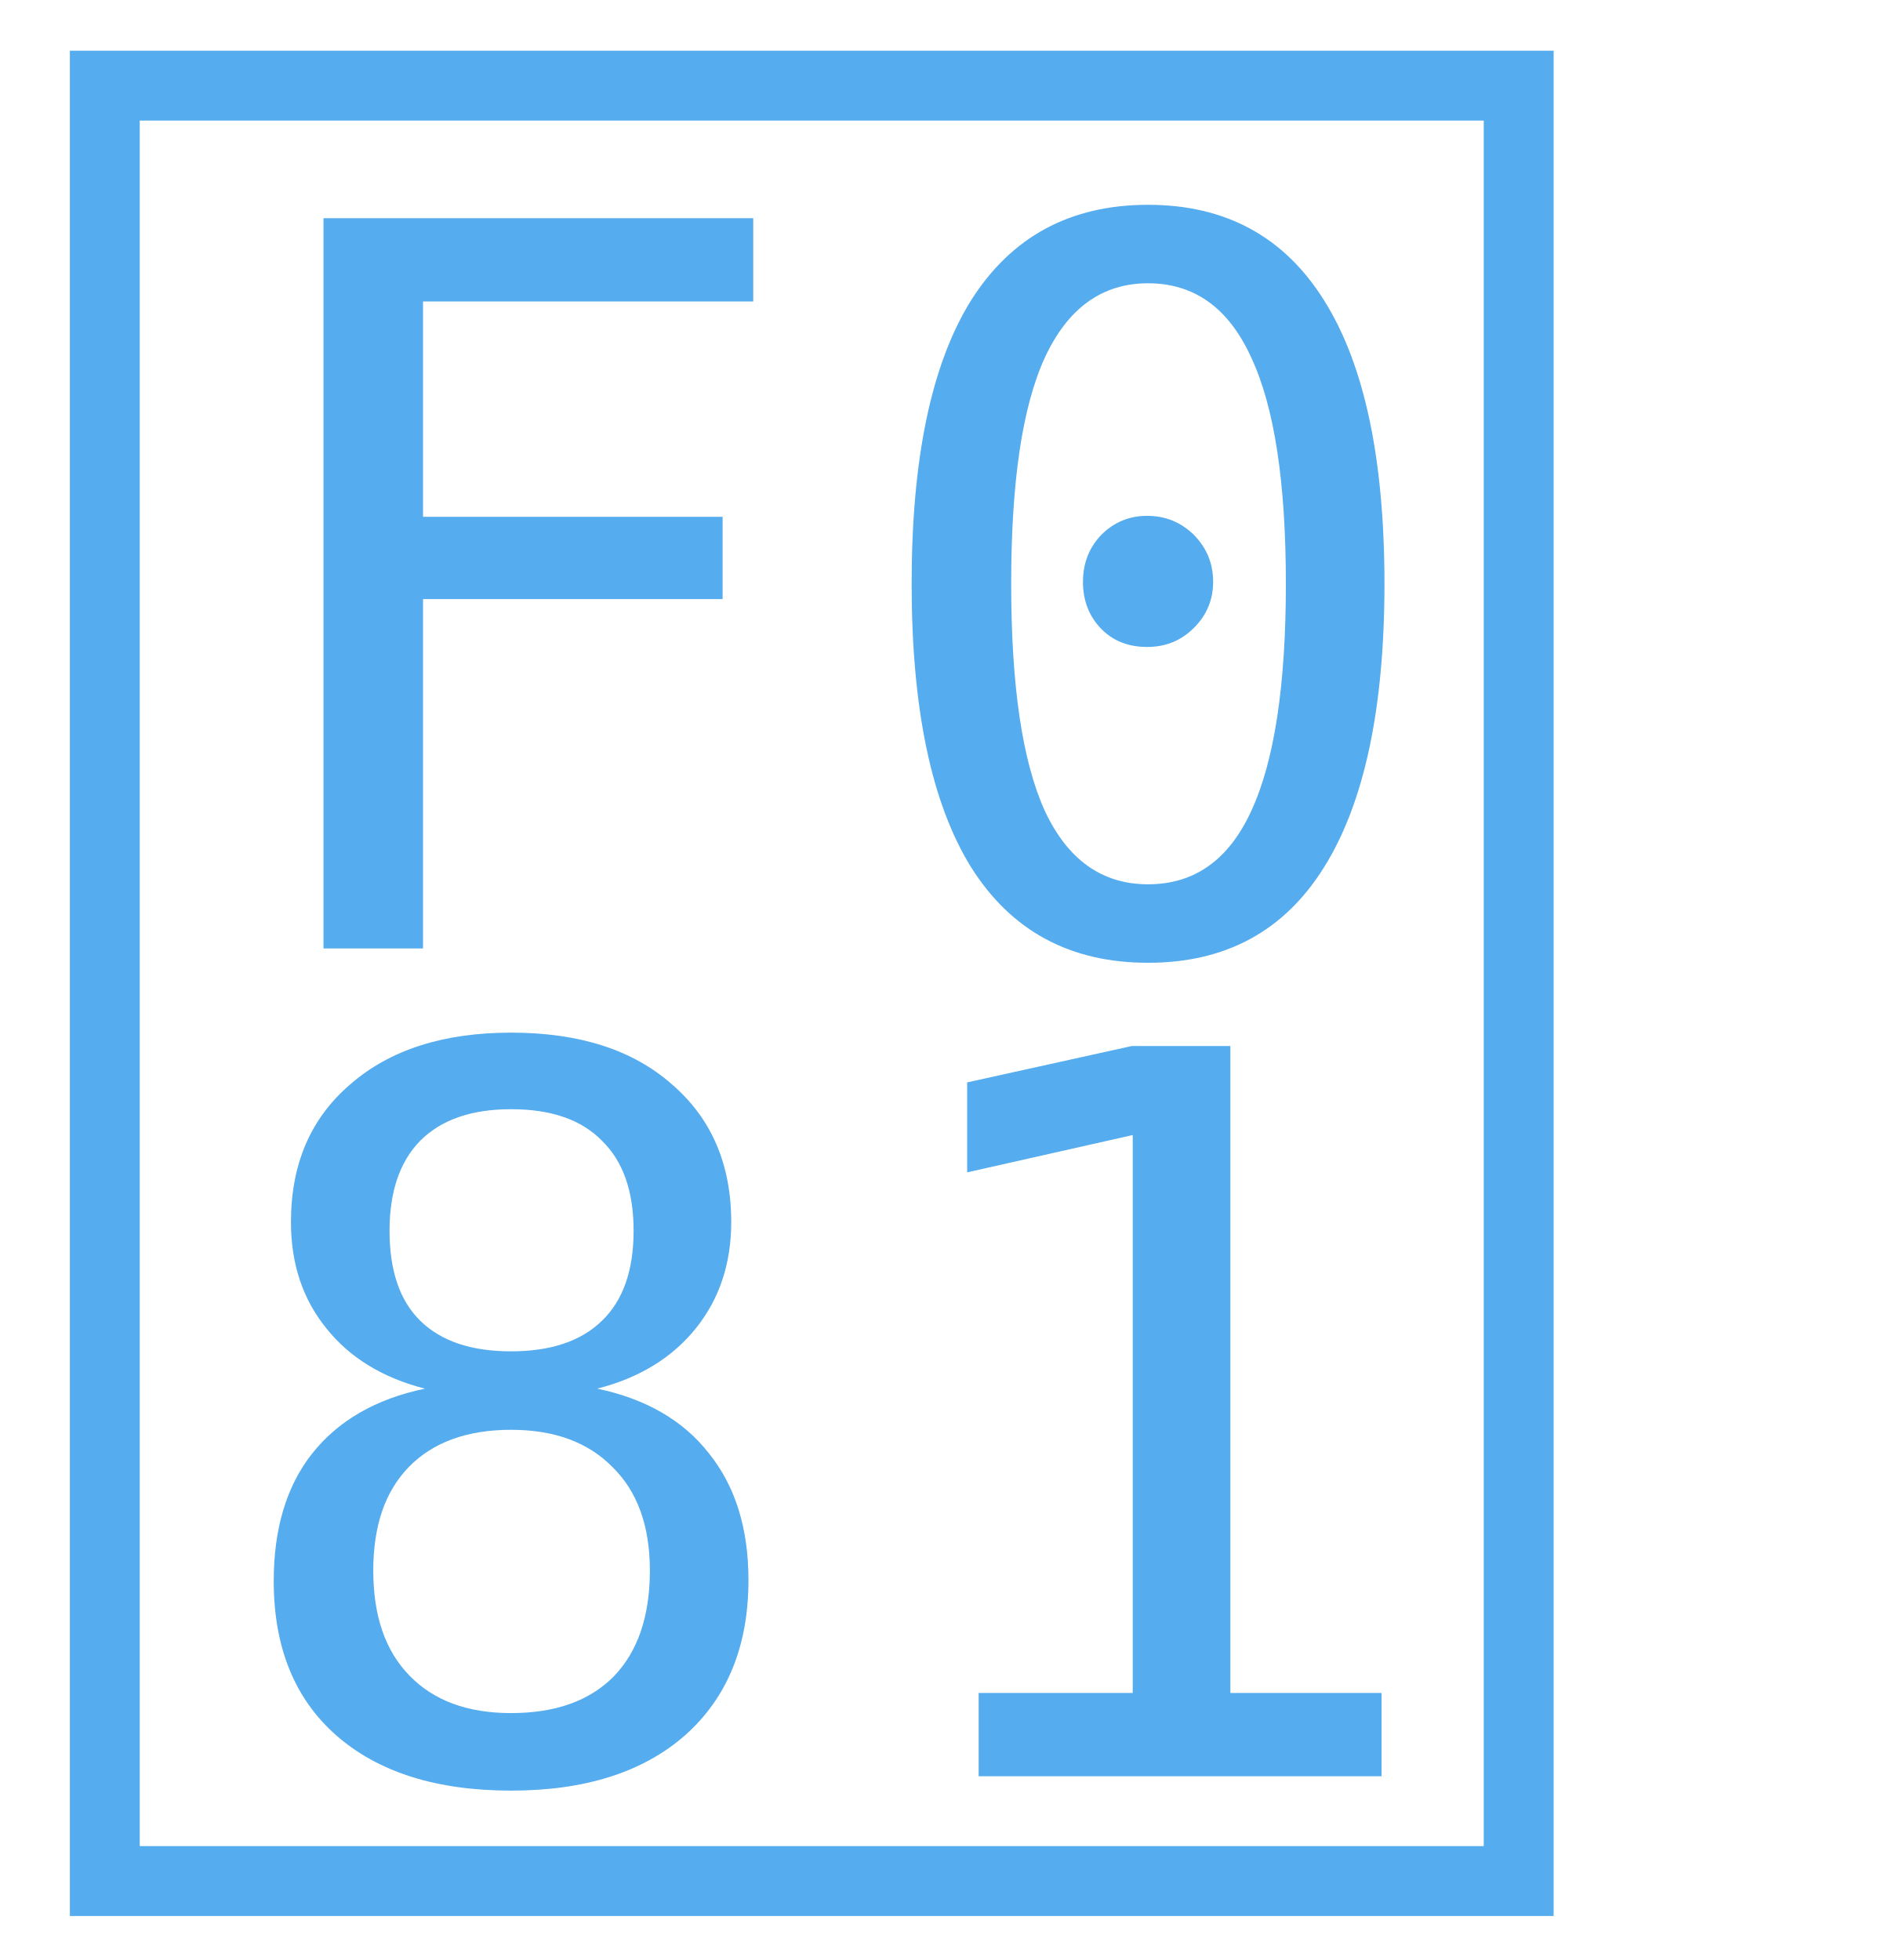
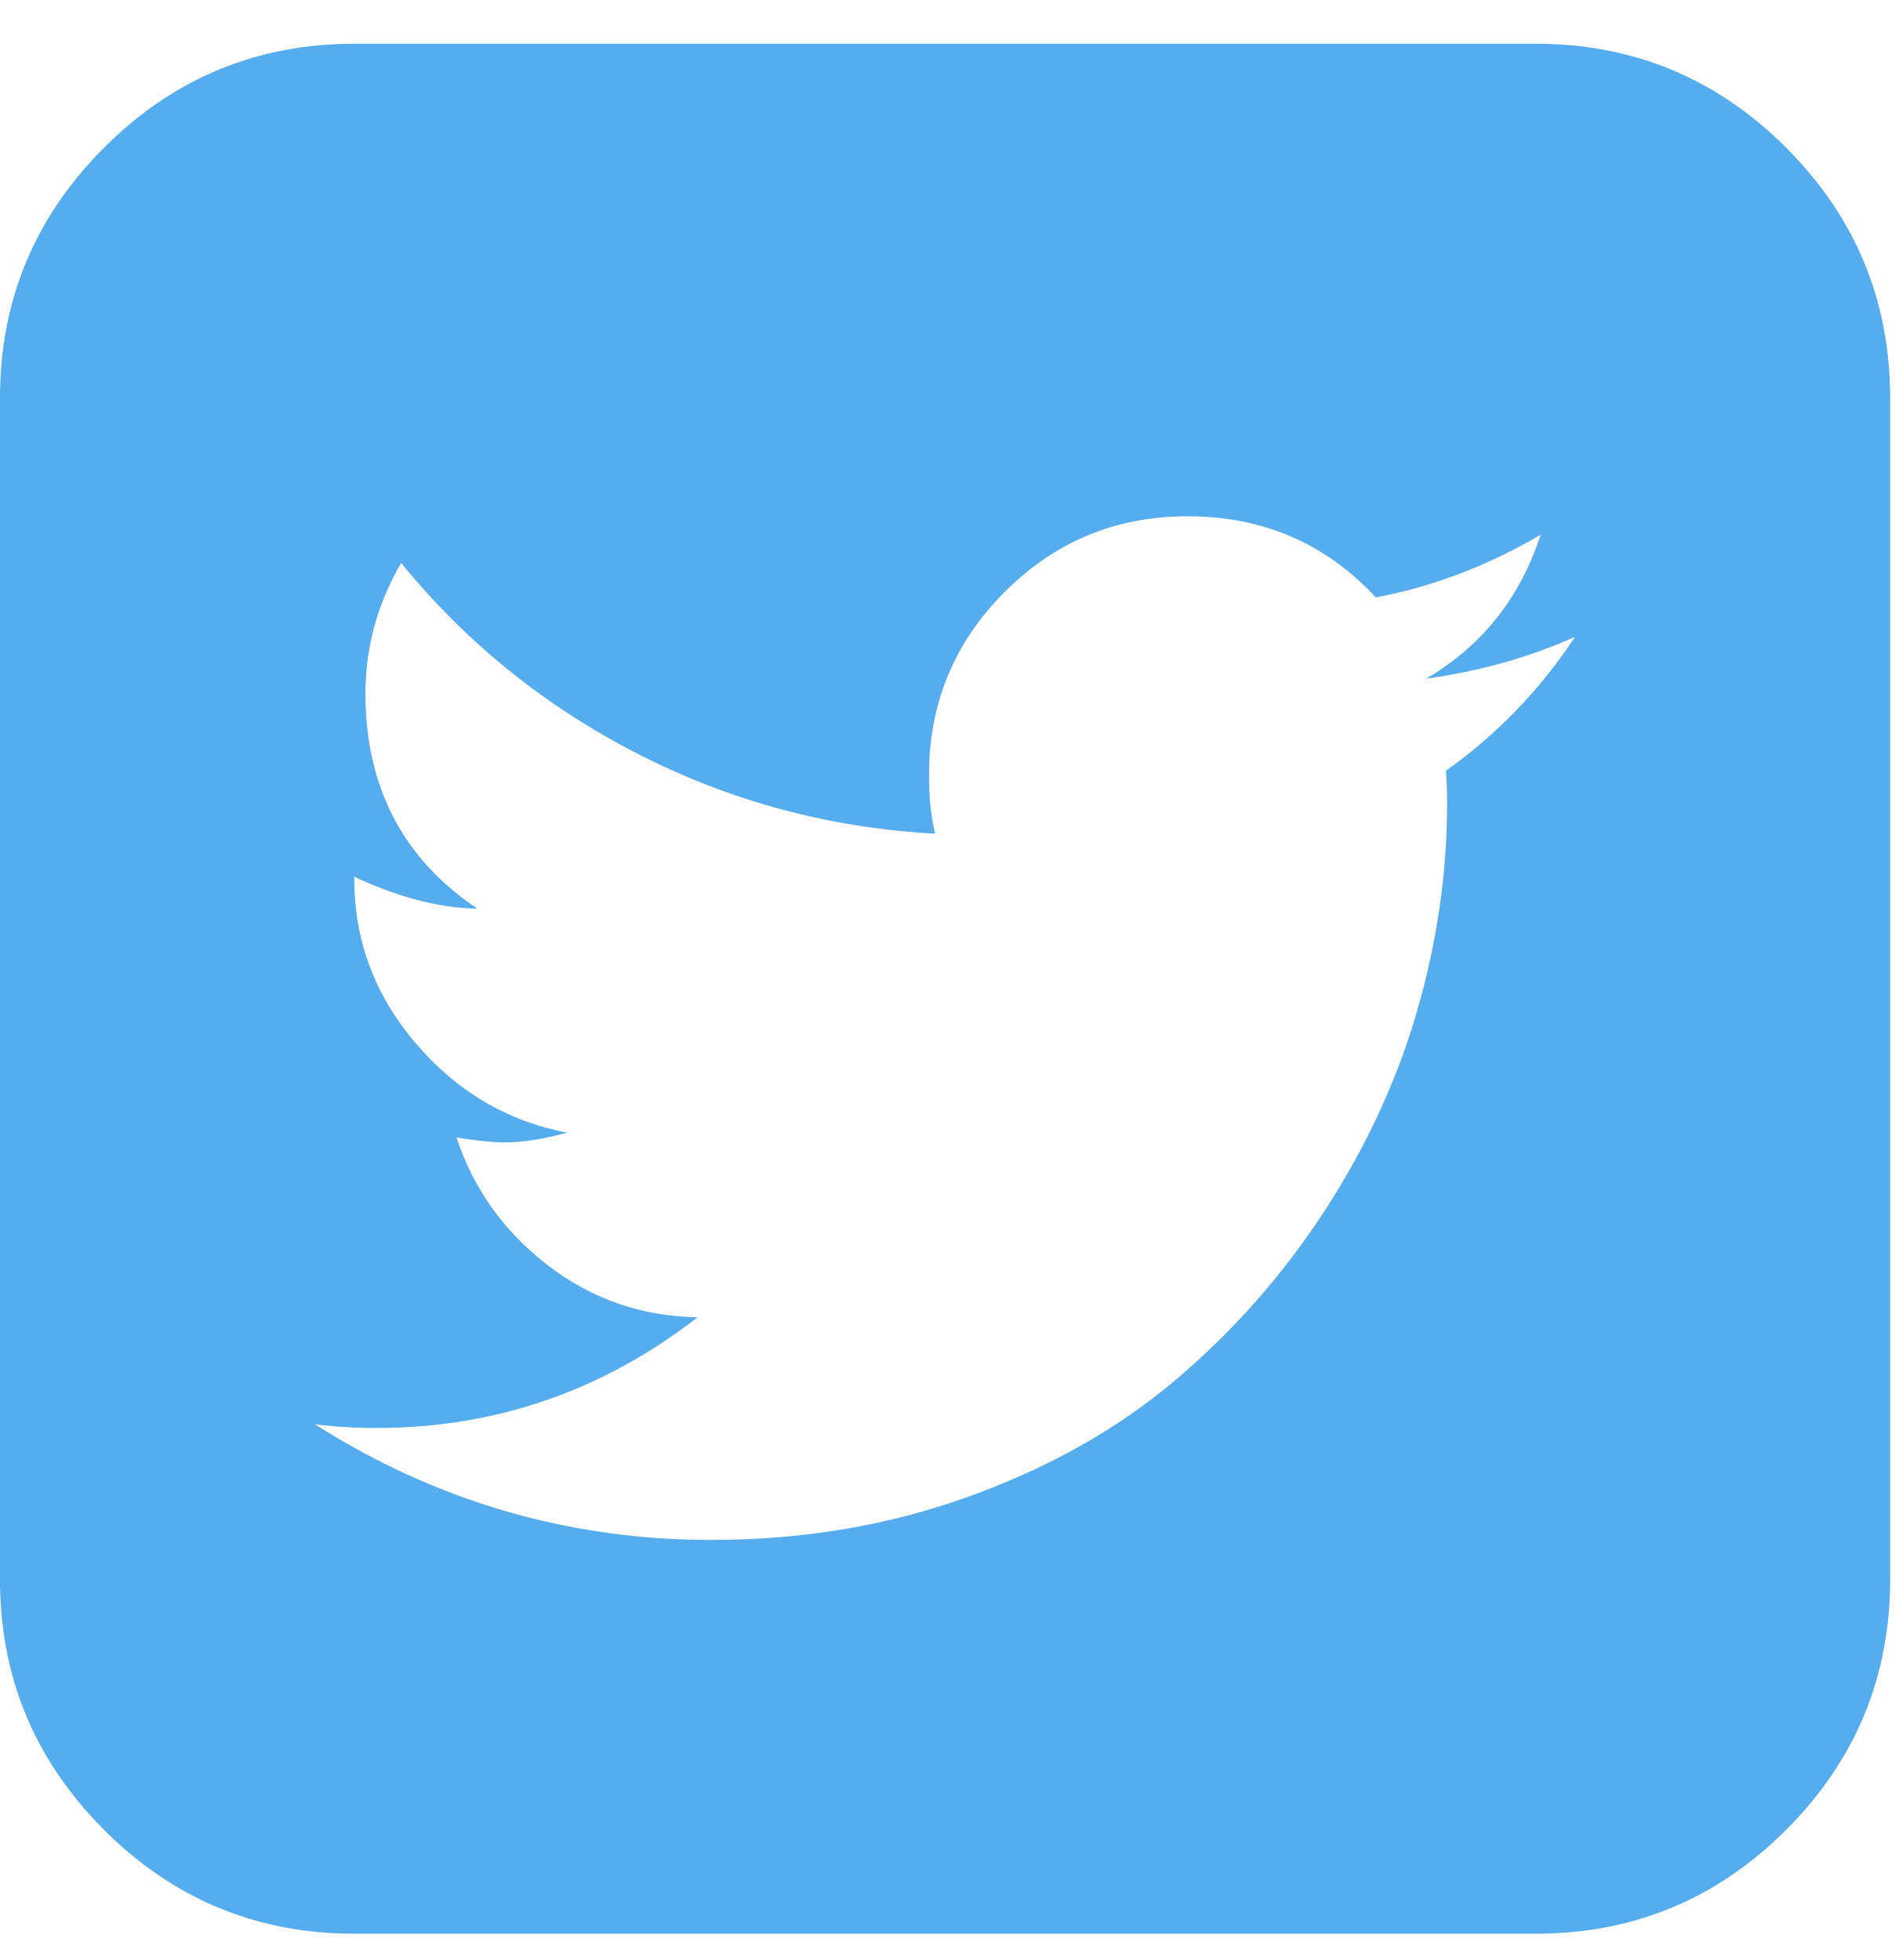
- <svg xmlns="http://www.w3.org/2000/svg" width="31px" height="32px" viewBox="0 0 31 32" version="1.1">
-   <defs />
-   <g id="Home-Page" stroke="none" stroke-width="1" fill="none" fill-rule="evenodd" font-weight="normal" font-family="FontAwesome" letter-spacing="-0.868" font-size="36">
-     <g id="Home" transform="translate(-1179, -2233)" fill="#55ACEE">
-       <g id="Footer" transform="translate(120, 2189)">
-         <g id="Icon-/-Social-/-Twitter" transform="translate(1059, 42)">
-           <text>
-             <tspan x="0" y="31"></tspan>
-           </text>
-         </g>
-       </g>
-     </g>
-   </g>
+ <svg xmlns="http://www.w3.org/2000/svg" width="31" height="32" viewBox="0 0 31 32">
+   <path d="M25.714 10.397c-.75.335-1.56.563-2.43.683.91-.535 1.533-1.32 1.868-2.35-.87.51-1.768.85-2.692 1.024-.817-.883-1.842-1.325-3.074-1.325-1.165 0-2.16.41-2.983 1.234-.824.824-1.236 1.818-1.236 2.983 0 .39.034.71.1.965-1.727-.094-3.347-.53-4.86-1.306-1.514-.777-2.8-1.815-3.858-3.114-.39.67-.583 1.38-.583 2.13 0 1.526.61 2.698 1.828 3.515-.63-.013-1.3-.187-2.01-.522v.04c0 1.004.336 1.898 1.005 2.682.67.783 1.493 1.27 2.47 1.456-.387.107-.73.16-1.023.16-.175 0-.436-.026-.784-.08.28.844.78 1.54 1.497 2.09.716.55 1.53.83 2.44.844-1.553 1.205-3.3 1.808-5.243 1.808-.348 0-.683-.02-1.004-.06 1.982 1.258 4.138 1.888 6.47 1.888 1.5 0 2.905-.238 4.217-.713 1.313-.476 2.438-1.112 3.375-1.91.938-.796 1.745-1.713 2.42-2.75.677-1.04 1.18-2.124 1.508-3.255.328-1.132.492-2.26.492-3.386 0-.242-.007-.422-.02-.543.844-.603 1.547-1.333 2.11-2.19zM30.857 6.5v19.286c0 1.593-.566 2.956-1.697 4.088-1.132 1.132-2.495 1.697-4.09 1.697H5.787c-1.594 0-2.957-.564-4.088-1.696C.566 28.742 0 27.38 0 25.786V6.5c0-1.594.566-2.956 1.698-4.088C2.828 1.28 4.192.714 5.786.714H25.07c1.595 0 2.958.566 4.09 1.698 1.13 1.132 1.697 2.494 1.697 4.088z" fill="#55ACEE" fill-rule="evenodd" />
</svg>
